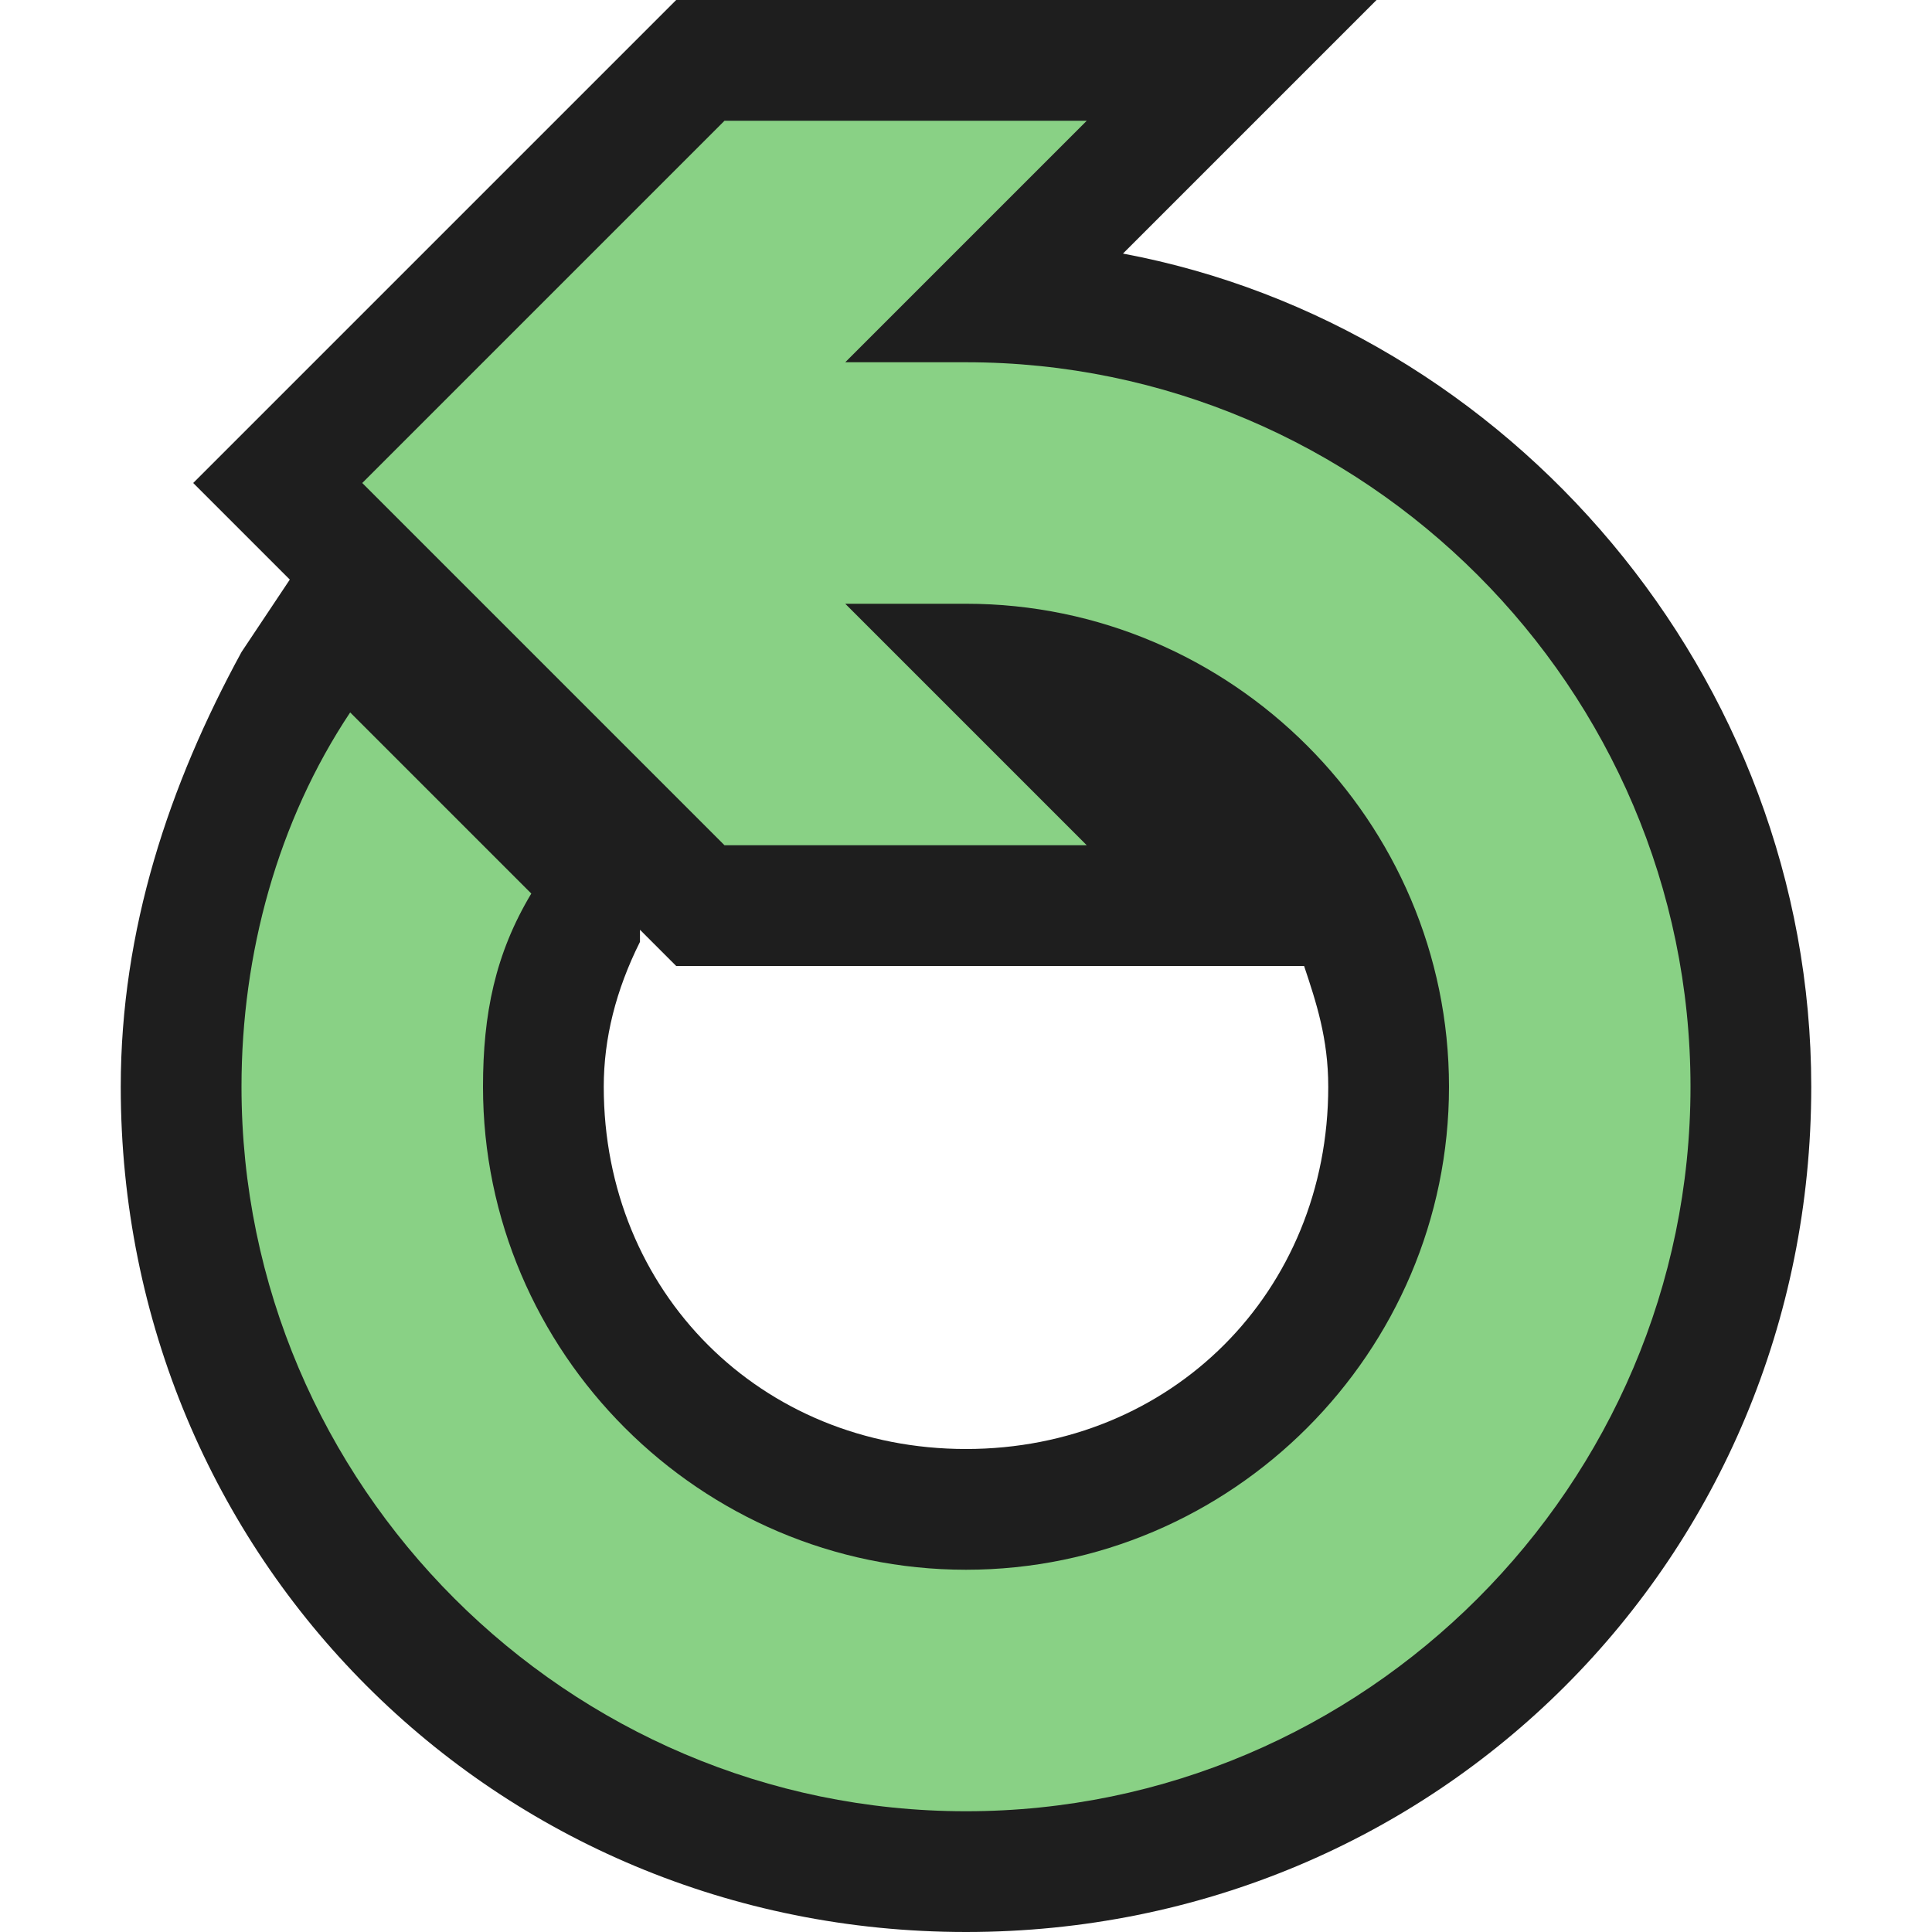
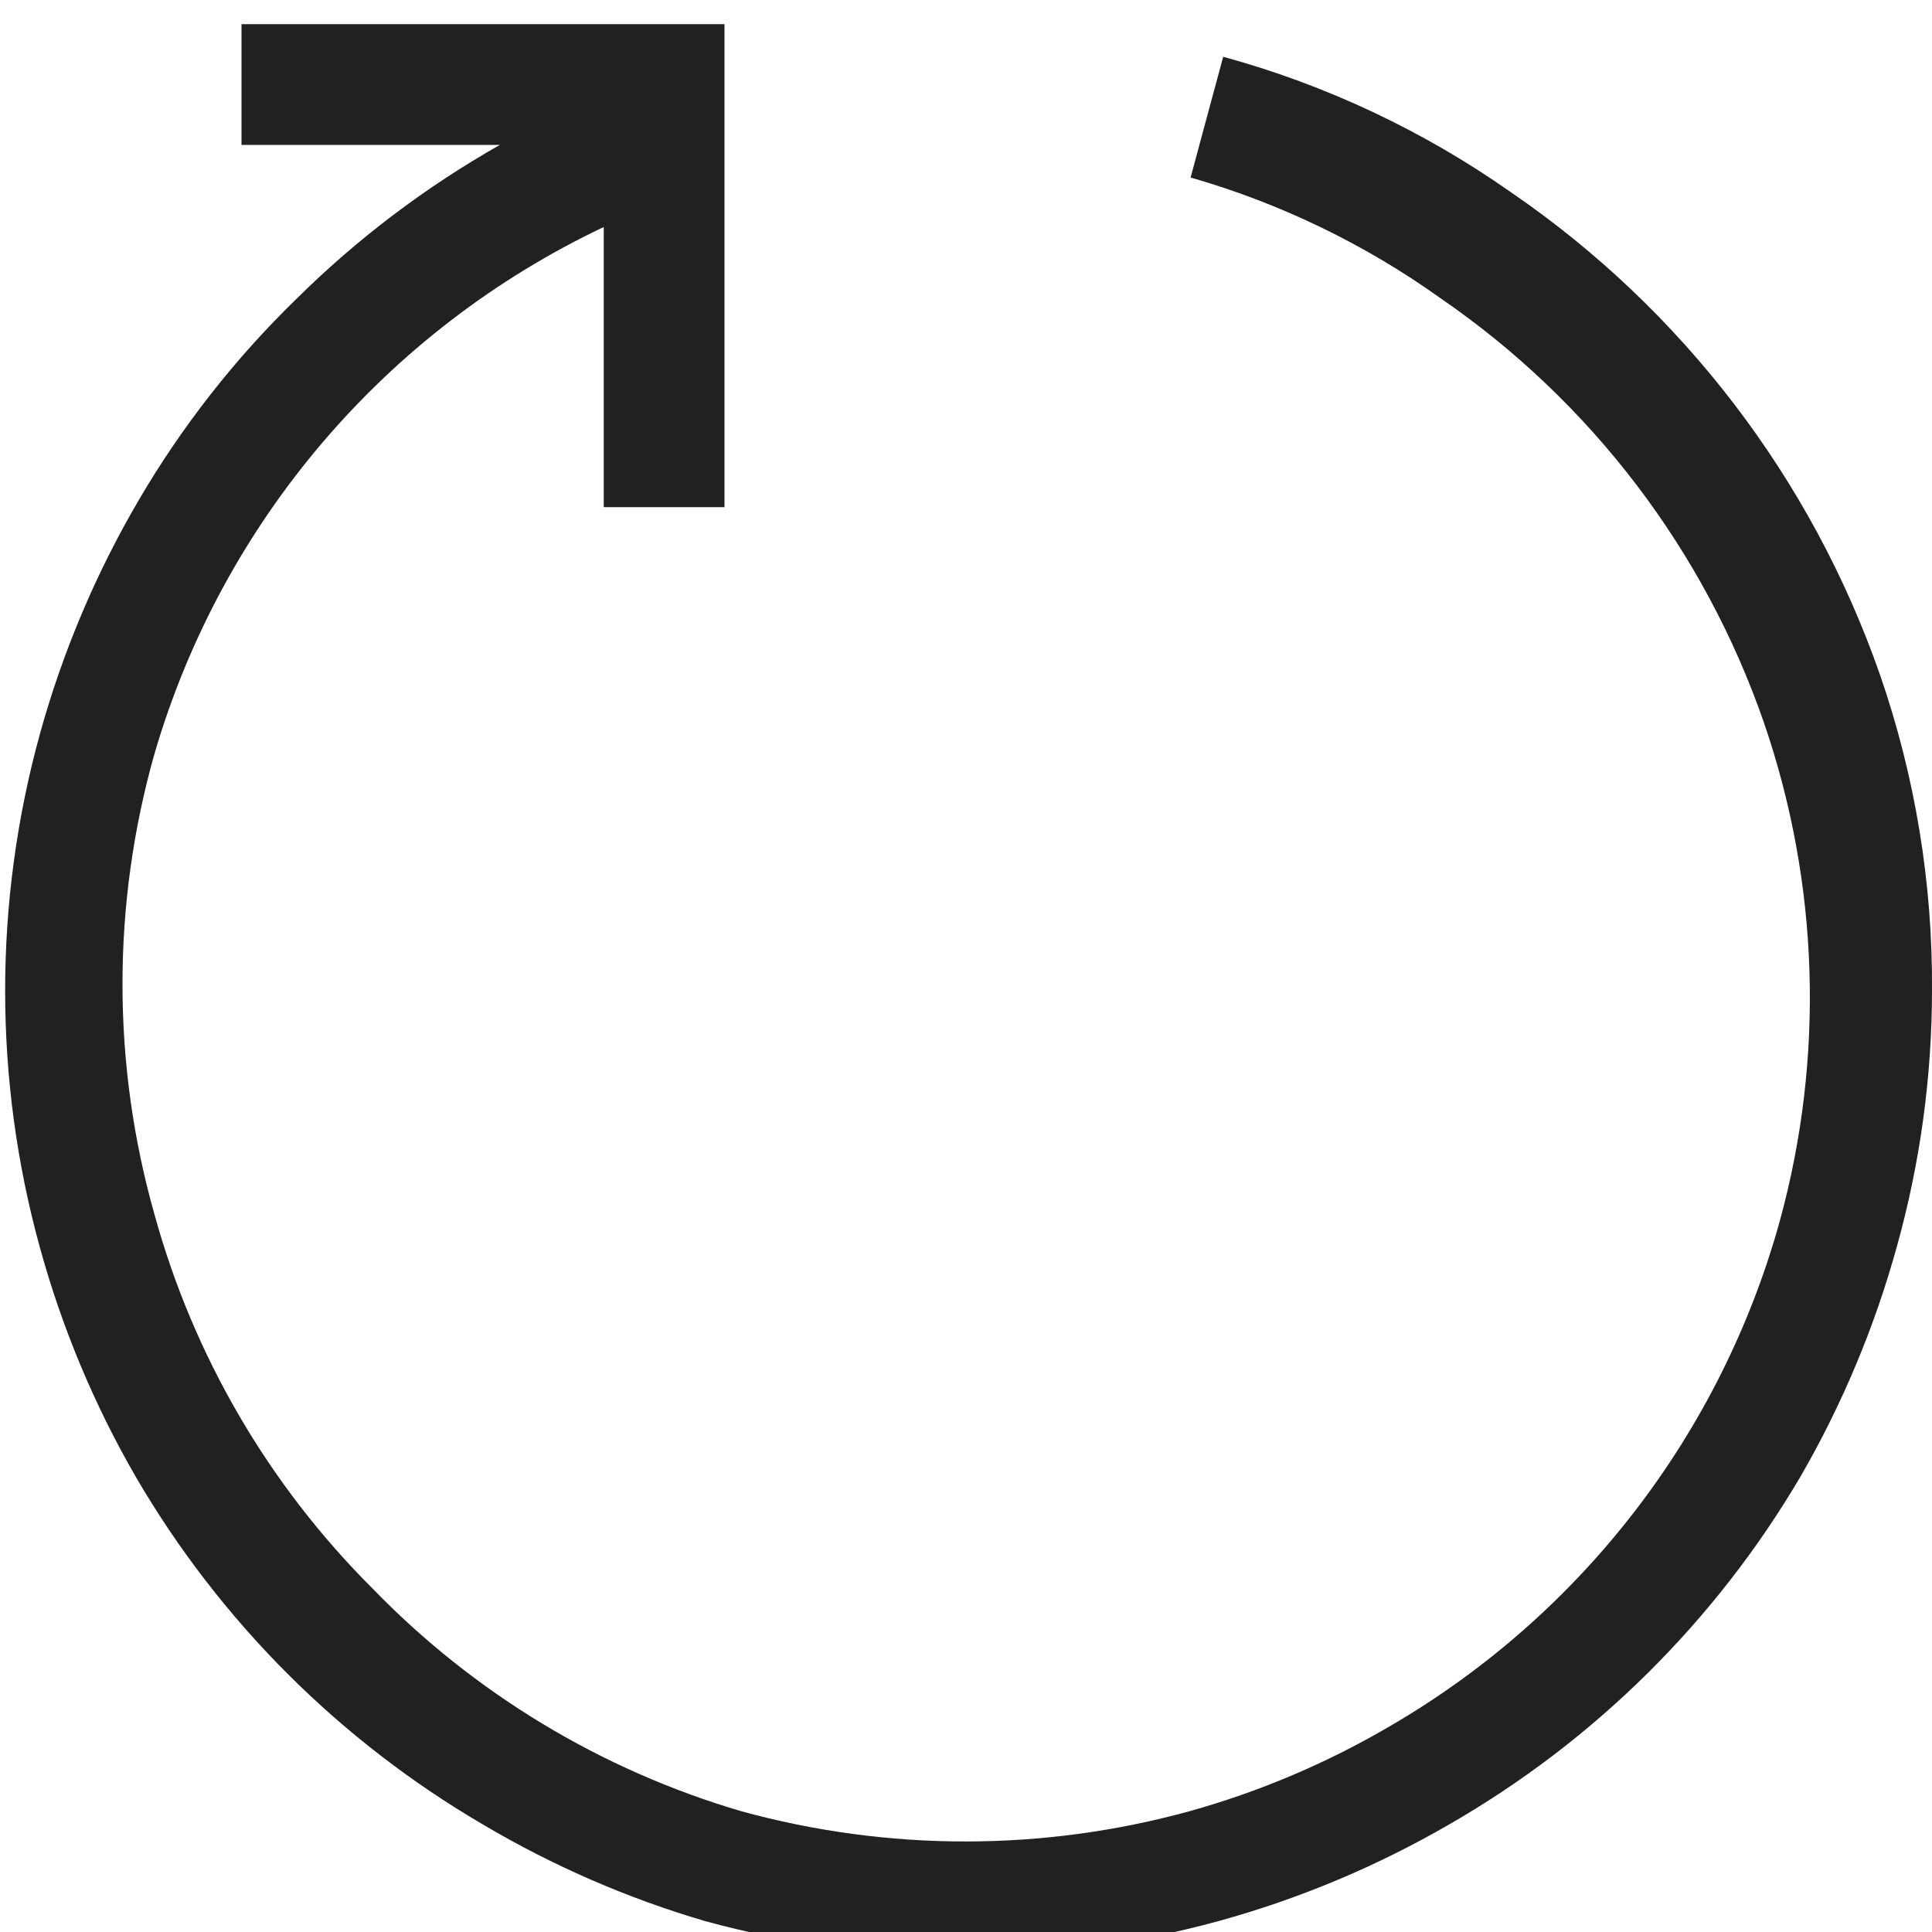
- <svg xmlns="http://www.w3.org/2000/svg" width="16" height="16" viewBox="0 0 16 16">
-   <path fill="#1E1E1E" d="M9.3 2.1L11.4 0H5.6l-4 4 .8.8-.4.6C1.4 6.5 1 7.7 1 9c0 3.9 3.1 7 7 7s7-3.1 7-7c0-3.4-2.5-6.3-5.7-6.9zM8 12c-1.7 0-3-1.3-3-3 0-.4.1-.8.3-1.2v-.1l.3.3h5.2c.1.3.2.6.2 1 0 1.7-1.3 3-3 3z" />
-   <path fill="#89D185" d="M8 3H7l2-2H6L3 4l3 3h3L7 5h1c2.2 0 4 1.8 4 4s-1.8 4-4 4-4-1.8-4-4c0-.6.1-1.1.4-1.6L2.9 5.9c-.6.9-.9 2-.9 3.1 0 3.3 2.7 6 6 6s6-2.7 6-6-2.7-6-6-6z" />
+ <svg xmlns="http://www.w3.org/2000/svg" id="Layer_1" data-name="Layer 1" viewBox="0 0 16 16">
+   <defs>
+     <style>.cls-1{fill:#212121;}</style>
+   </defs>
+   <path class="cls-1" d="M12.51,1.59a8.06,8.06,0,0,1,3.06,4A7.83,7.83,0,0,1,16,8.2a7.91,7.91,0,0,1-.29,2.12,8.13,8.13,0,0,1-.8,1.91A8,8,0,0,1,12,15.11a8.1,8.1,0,0,1-1.91.8,8.06,8.06,0,0,1-4.25,0A8.08,8.08,0,0,1,4,15.11a8,8,0,0,1-2.87-2.87,8.07,8.07,0,0,1-.8-1.91,8,8,0,0,1,0-4.25,8.11,8.11,0,0,1,.82-1.94,7.86,7.86,0,0,1,1.3-1.66A8,8,0,0,1,4.14,1.2H2V.2H6v4H5V1.88A7,7,0,0,0,1.28,6.24a7,7,0,0,0,0,3.82,7,7,0,0,0,1.8,3.09A7,7,0,0,0,6.14,15a7,7,0,0,0,3.71,0,7,7,0,0,0,1.67-.71,7,7,0,0,0,3.22-4.18,7,7,0,0,0-.13-4.12,7.07,7.07,0,0,0-2.68-3.52,6.78,6.78,0,0,0-2.07-1l.27-1A7.67,7.67,0,0,1,12.51,1.59Z" />
</svg>
